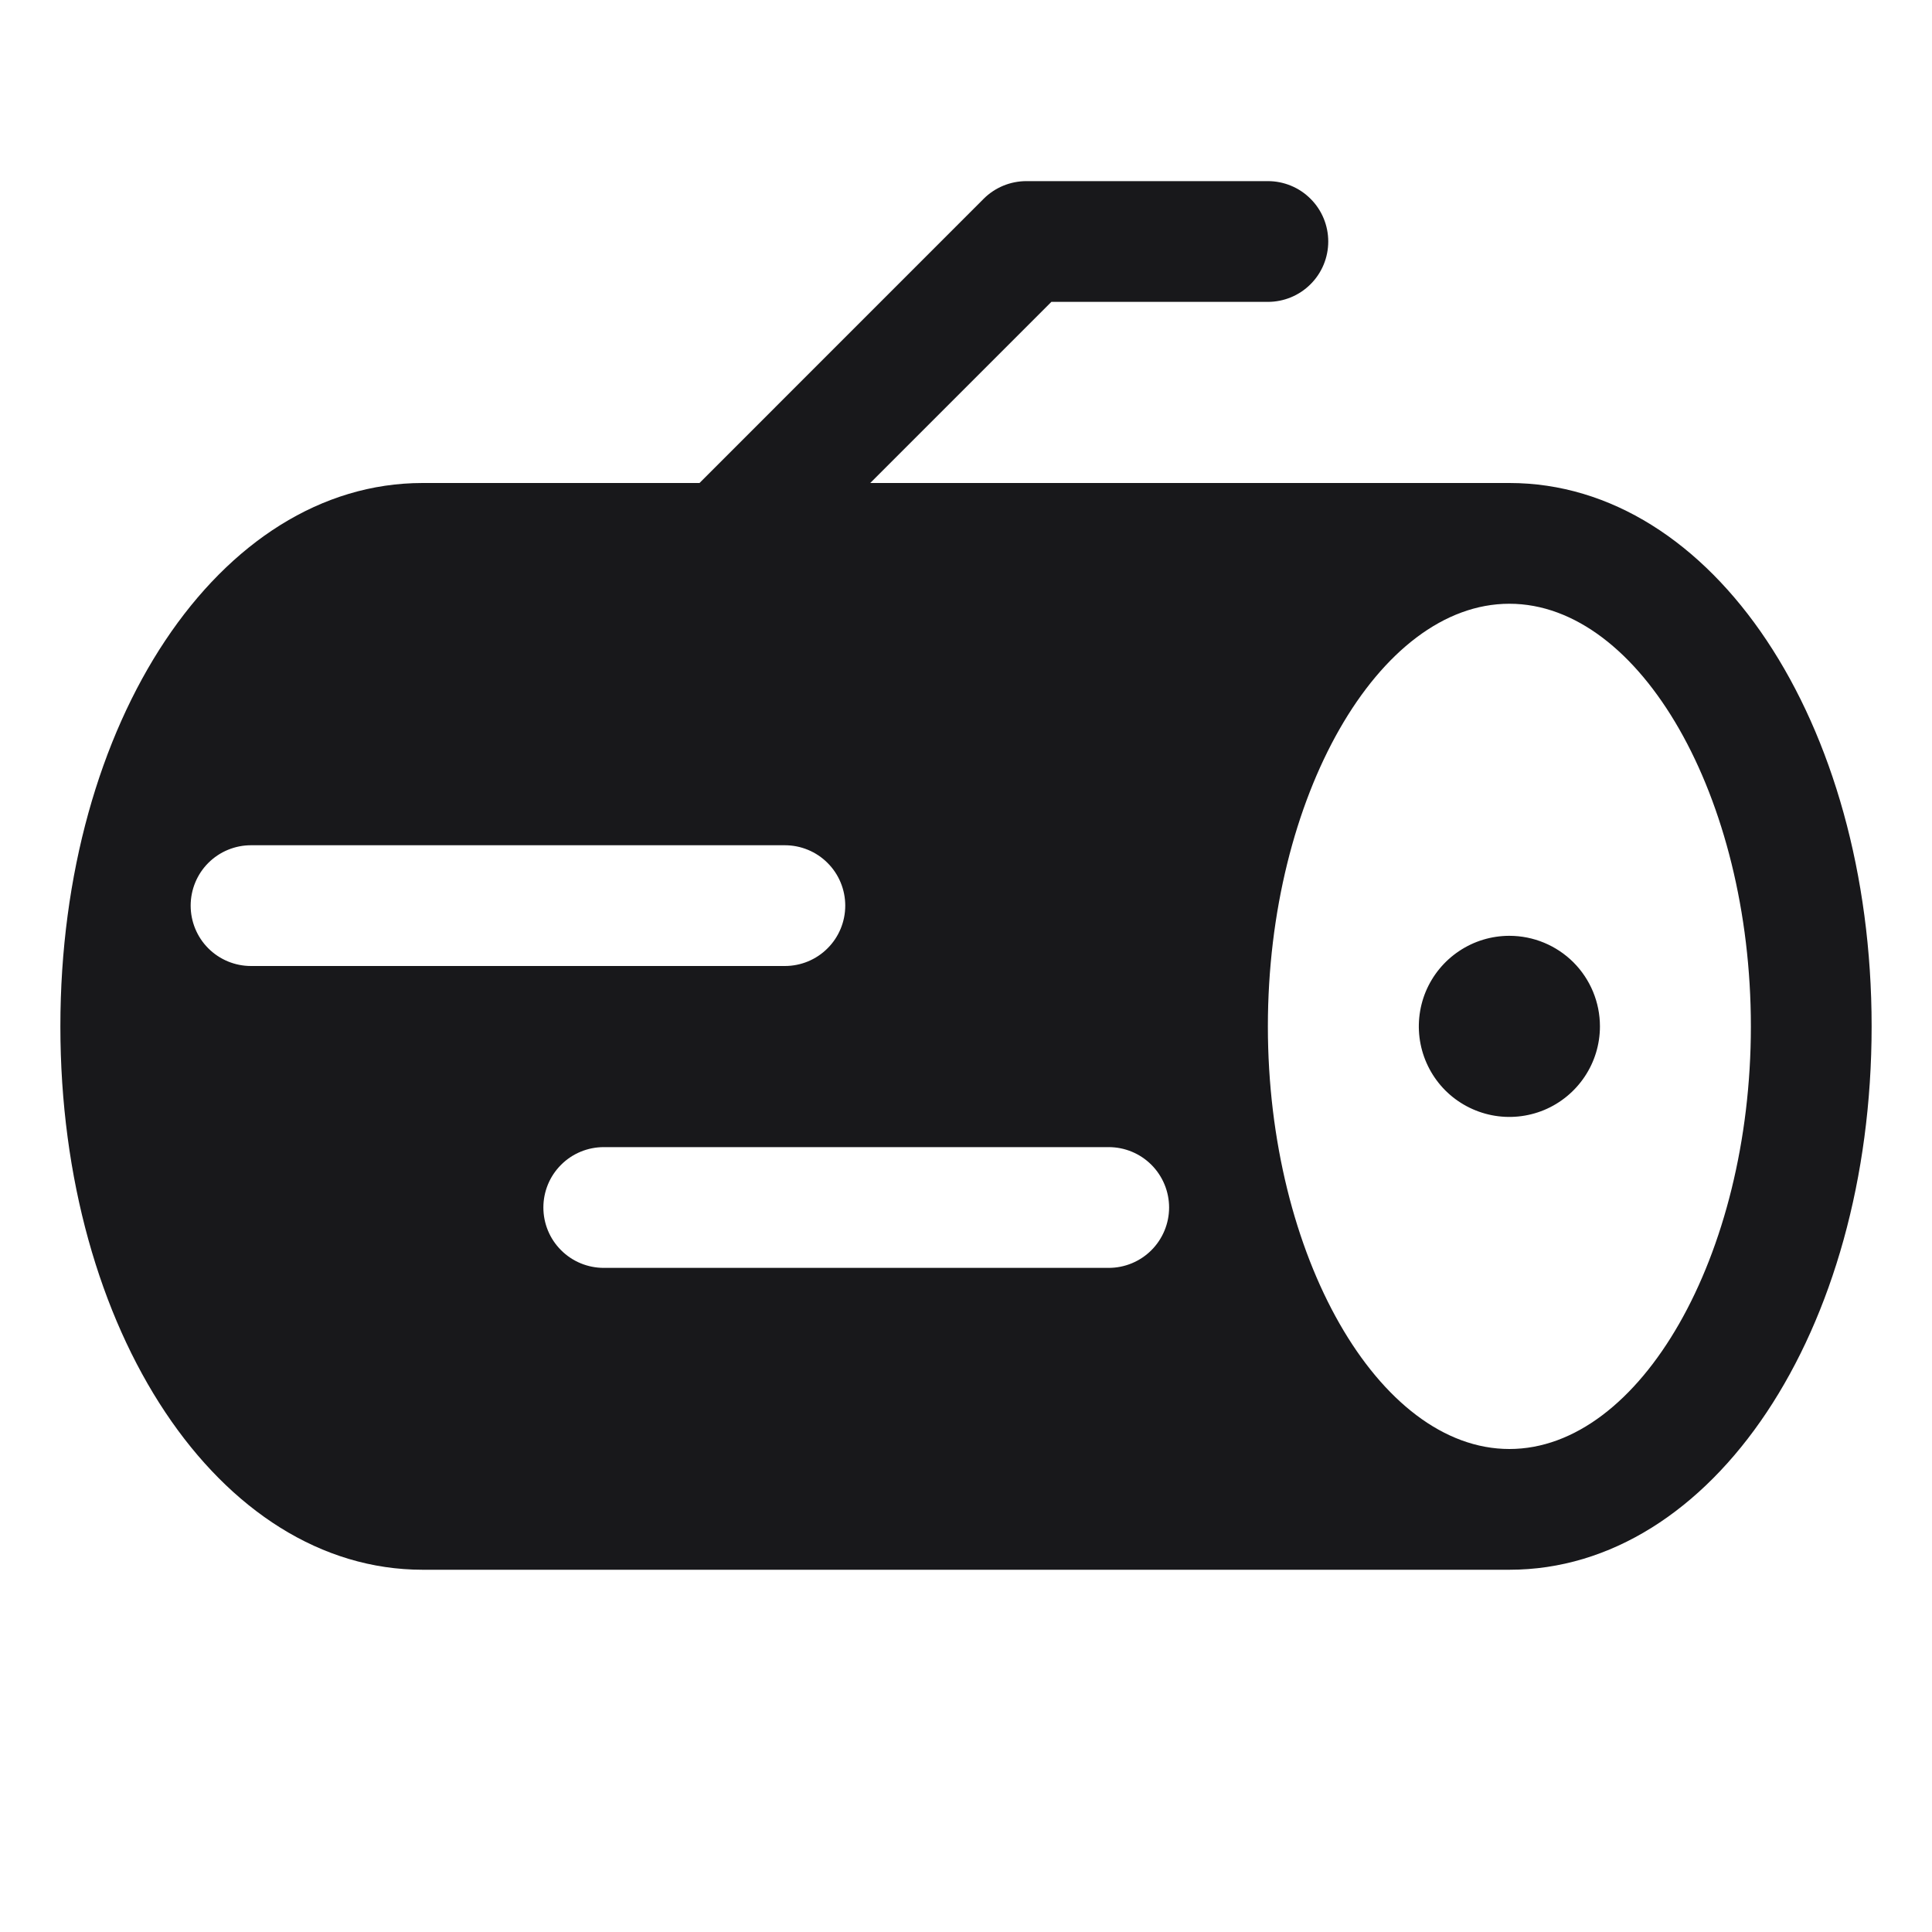
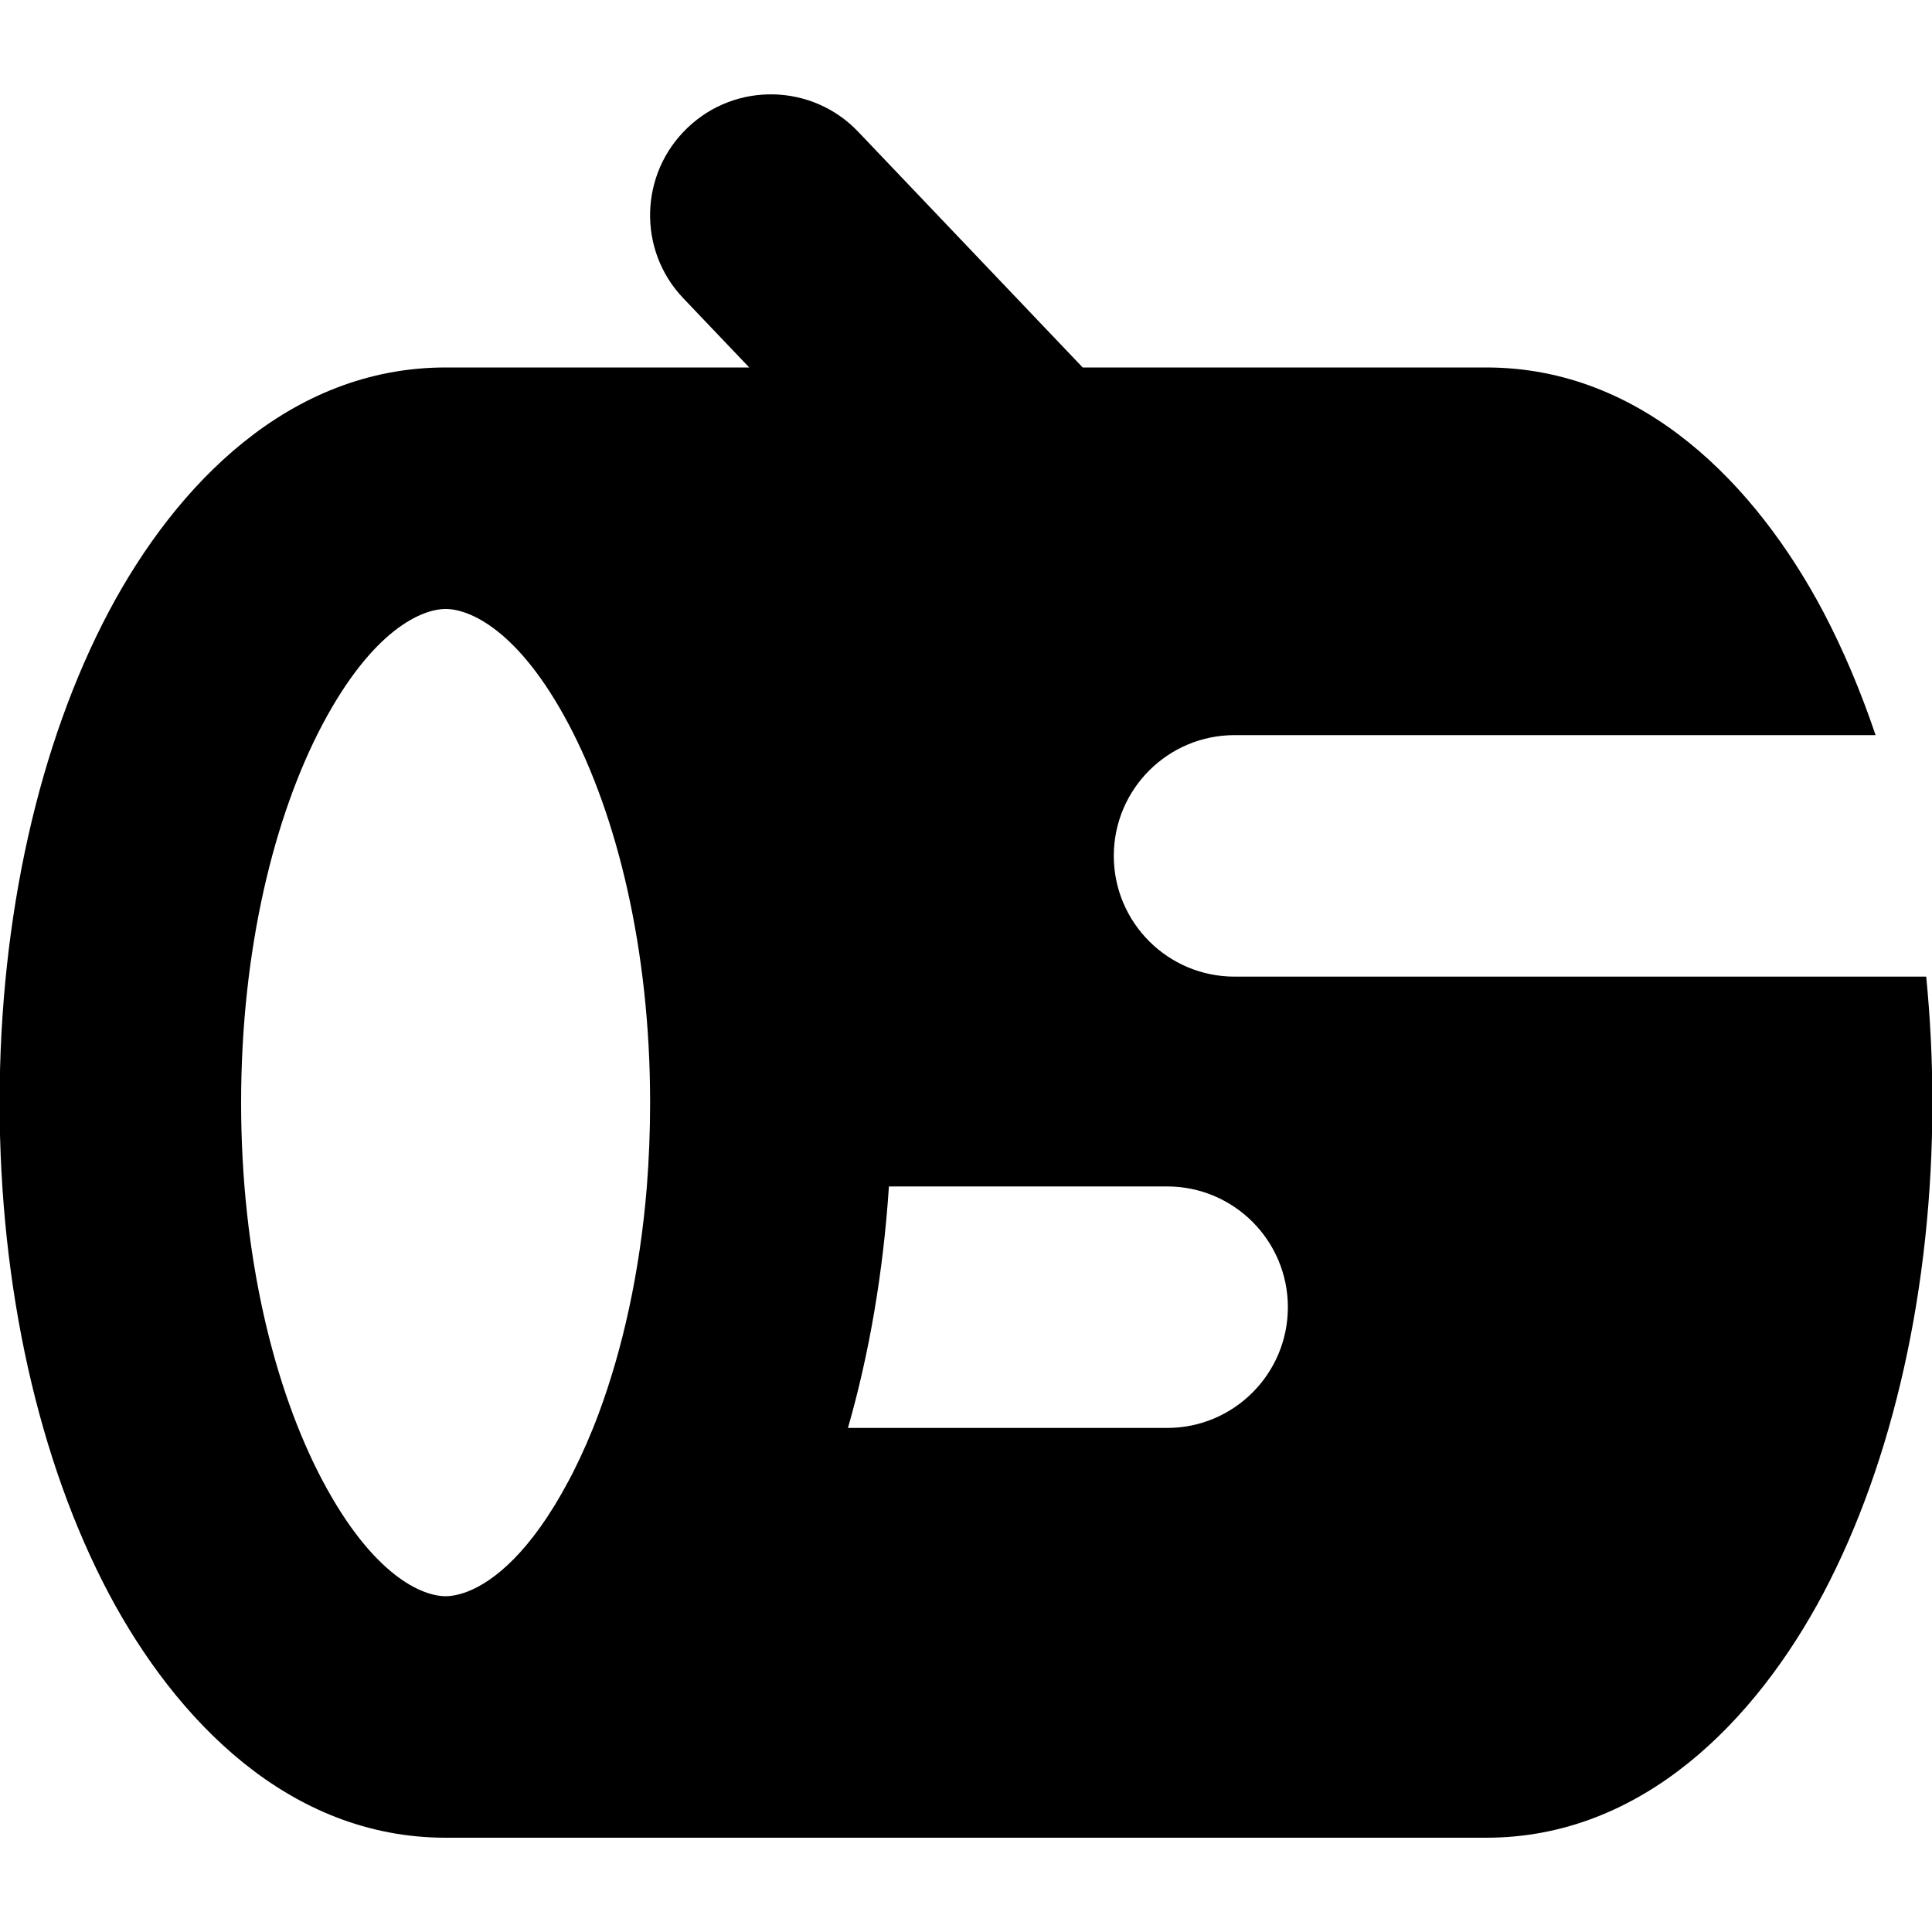
- <svg xmlns="http://www.w3.org/2000/svg" width="32" height="32" viewBox="0 0 32 32" fill="none">
-   <path d="M26.5 17C26.5 17.297 26.412 17.587 26.247 17.833C26.082 18.08 25.848 18.272 25.574 18.386C25.3 18.499 24.998 18.529 24.707 18.471C24.416 18.413 24.149 18.27 23.939 18.061C23.73 17.851 23.587 17.584 23.529 17.293C23.471 17.002 23.501 16.7 23.614 16.426C23.728 16.152 23.92 15.918 24.167 15.753C24.413 15.588 24.703 15.5 25 15.5C25.398 15.5 25.779 15.658 26.061 15.939C26.342 16.221 26.5 16.602 26.5 17ZM31 17C31 22.046 28.365 26 25 26H7C3.635 26 1 22.046 1 17C1 11.954 3.635 8 7 8H11.586L16.293 3.292C16.385 3.2 16.496 3.126 16.617 3.076C16.738 3.026 16.869 3 17 3H21C21.265 3 21.52 3.105 21.707 3.293C21.895 3.48 22 3.735 22 4C22 4.265 21.895 4.52 21.707 4.707C21.52 4.895 21.265 5 21 5H17.414L14.414 8H25C28.365 8 31 11.954 31 17ZM13 16C13.265 16 13.52 15.895 13.707 15.707C13.895 15.52 14 15.265 14 15C14 14.735 13.895 14.48 13.707 14.293C13.52 14.105 13.265 14 13 14H4.157C3.892 14 3.638 14.105 3.45 14.293C3.263 14.48 3.158 14.735 3.158 15C3.158 15.265 3.263 15.52 3.45 15.707C3.638 15.895 3.892 16 4.157 16H13ZM19.364 20C19.364 19.735 19.258 19.48 19.071 19.293C18.883 19.105 18.629 19 18.364 19H10C9.735 19 9.48 19.105 9.293 19.293C9.105 19.48 9 19.735 9 20C9 20.265 9.105 20.52 9.293 20.707C9.48 20.895 9.735 21 10 21H18.364C18.629 21 18.883 20.895 19.071 20.707C19.258 20.52 19.364 20.265 19.364 20ZM29 17C29 13.205 27.169 10 25 10C22.831 10 21 13.205 21 17C21 20.795 22.831 24 25 24C27.169 24 29 20.795 29 17Z" fill="#18181B" />
+ <svg xmlns="http://www.w3.org/2000/svg" fill="none" viewBox="0 0 10 10">
+   <path fill="#000" d="M3.559 0.661C3.808 0.423 4.204 0.432 4.442 0.682L5.604 1.902H7.693C8.504 1.902 9.09 2.511 9.437 3.166C9.54 3.362 9.631 3.577 9.708 3.805H6.39C6.045 3.805 5.765 4.085 5.765 4.43C5.765 4.775 6.045 5.055 6.39 5.055H9.97C9.991 5.268 10.002 5.486 10.002 5.707C10.002 6.666 9.798 7.565 9.437 8.248C9.09 8.902 8.504 9.512 7.693 9.512H2.307C1.496 9.512 0.91 8.902 0.563 8.248C0.202 7.565 -0.002 6.666 -0.002 5.707C-0.002 4.747 0.202 3.848 0.563 3.166C0.91 2.511 1.496 1.902 2.307 1.902H3.878L3.537 1.544C3.299 1.295 3.309 0.899 3.559 0.661ZM2.307 3.152C2.187 3.152 1.932 3.254 1.669 3.75C1.421 4.219 1.248 4.91 1.248 5.707C1.248 6.504 1.421 7.194 1.669 7.663C1.932 8.159 2.187 8.262 2.307 8.262C2.336 8.262 2.375 8.255 2.42 8.238C2.554 8.186 2.747 8.035 2.944 7.663C2.951 7.65 2.958 7.636 2.965 7.623C3.013 7.528 3.058 7.426 3.099 7.316C3.222 6.985 3.312 6.586 3.348 6.143C3.359 6.002 3.365 5.856 3.365 5.707C3.365 4.91 3.192 4.219 2.944 3.75C2.682 3.254 2.426 3.152 2.307 3.152ZM4.601 6.141C4.572 6.582 4.5 7.004 4.389 7.391H6.041C6.386 7.391 6.666 7.111 6.666 6.766C6.666 6.421 6.386 6.141 6.041 6.141H4.601Z" />
</svg>
